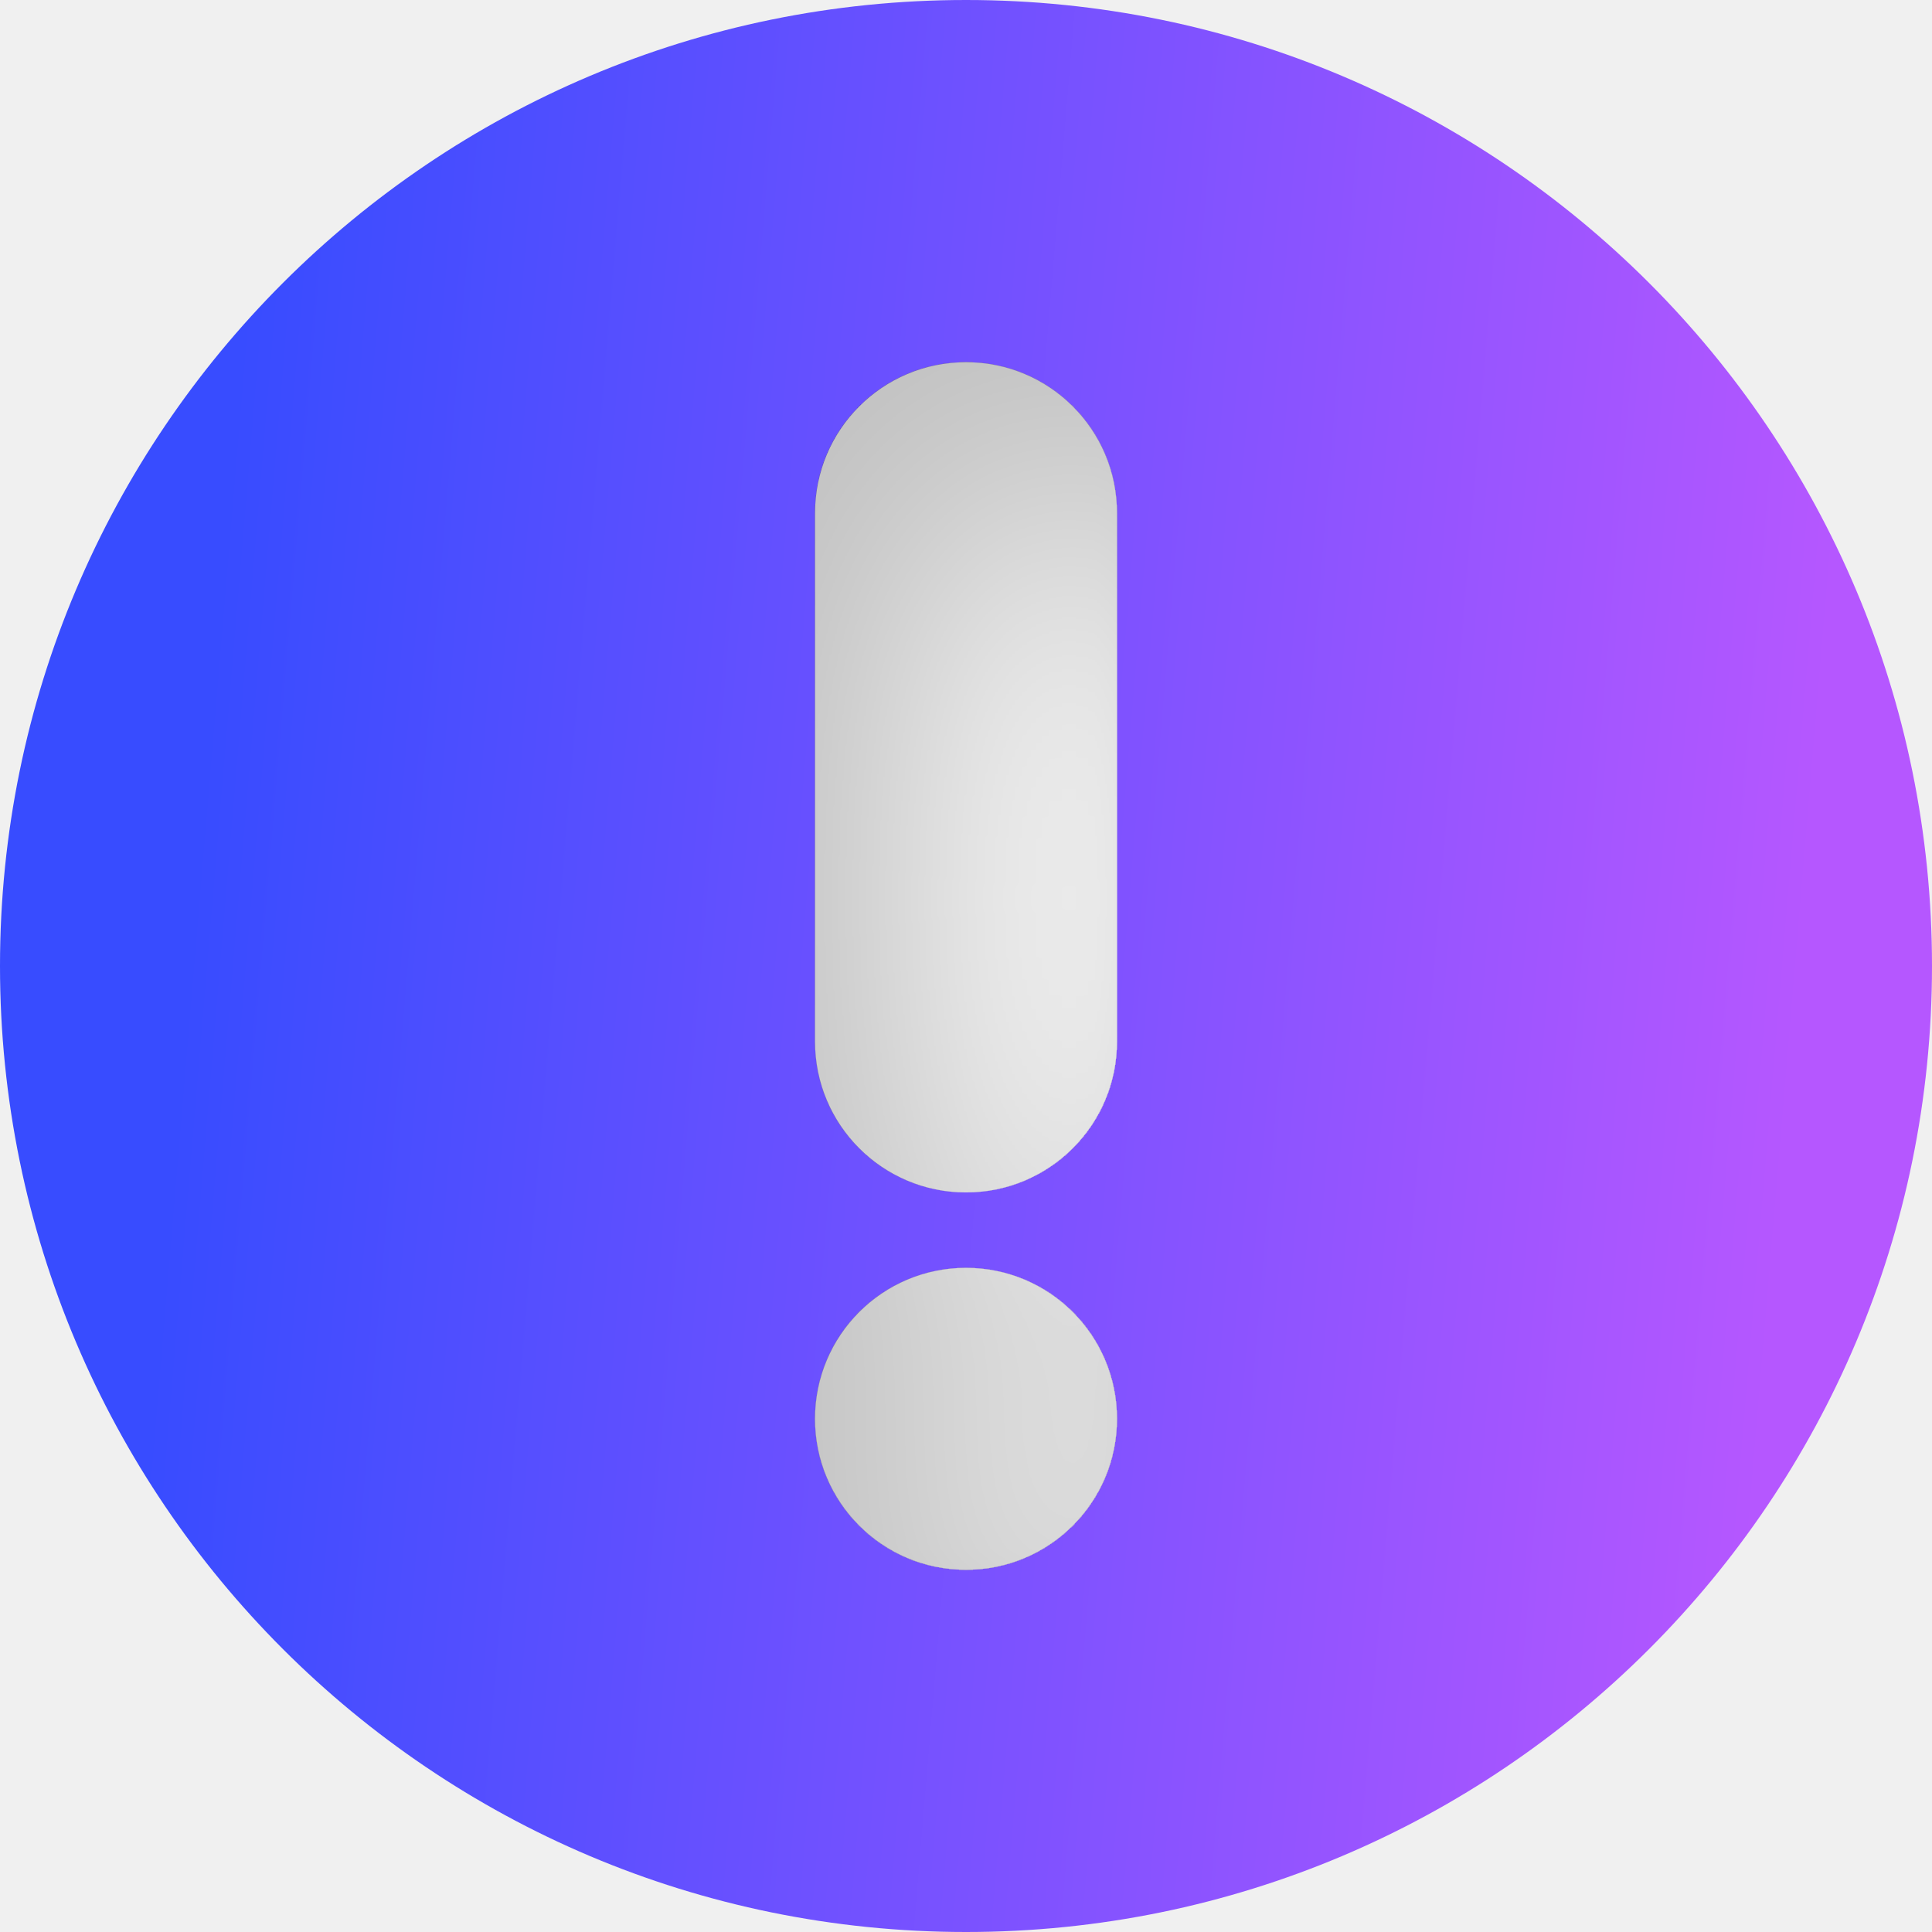
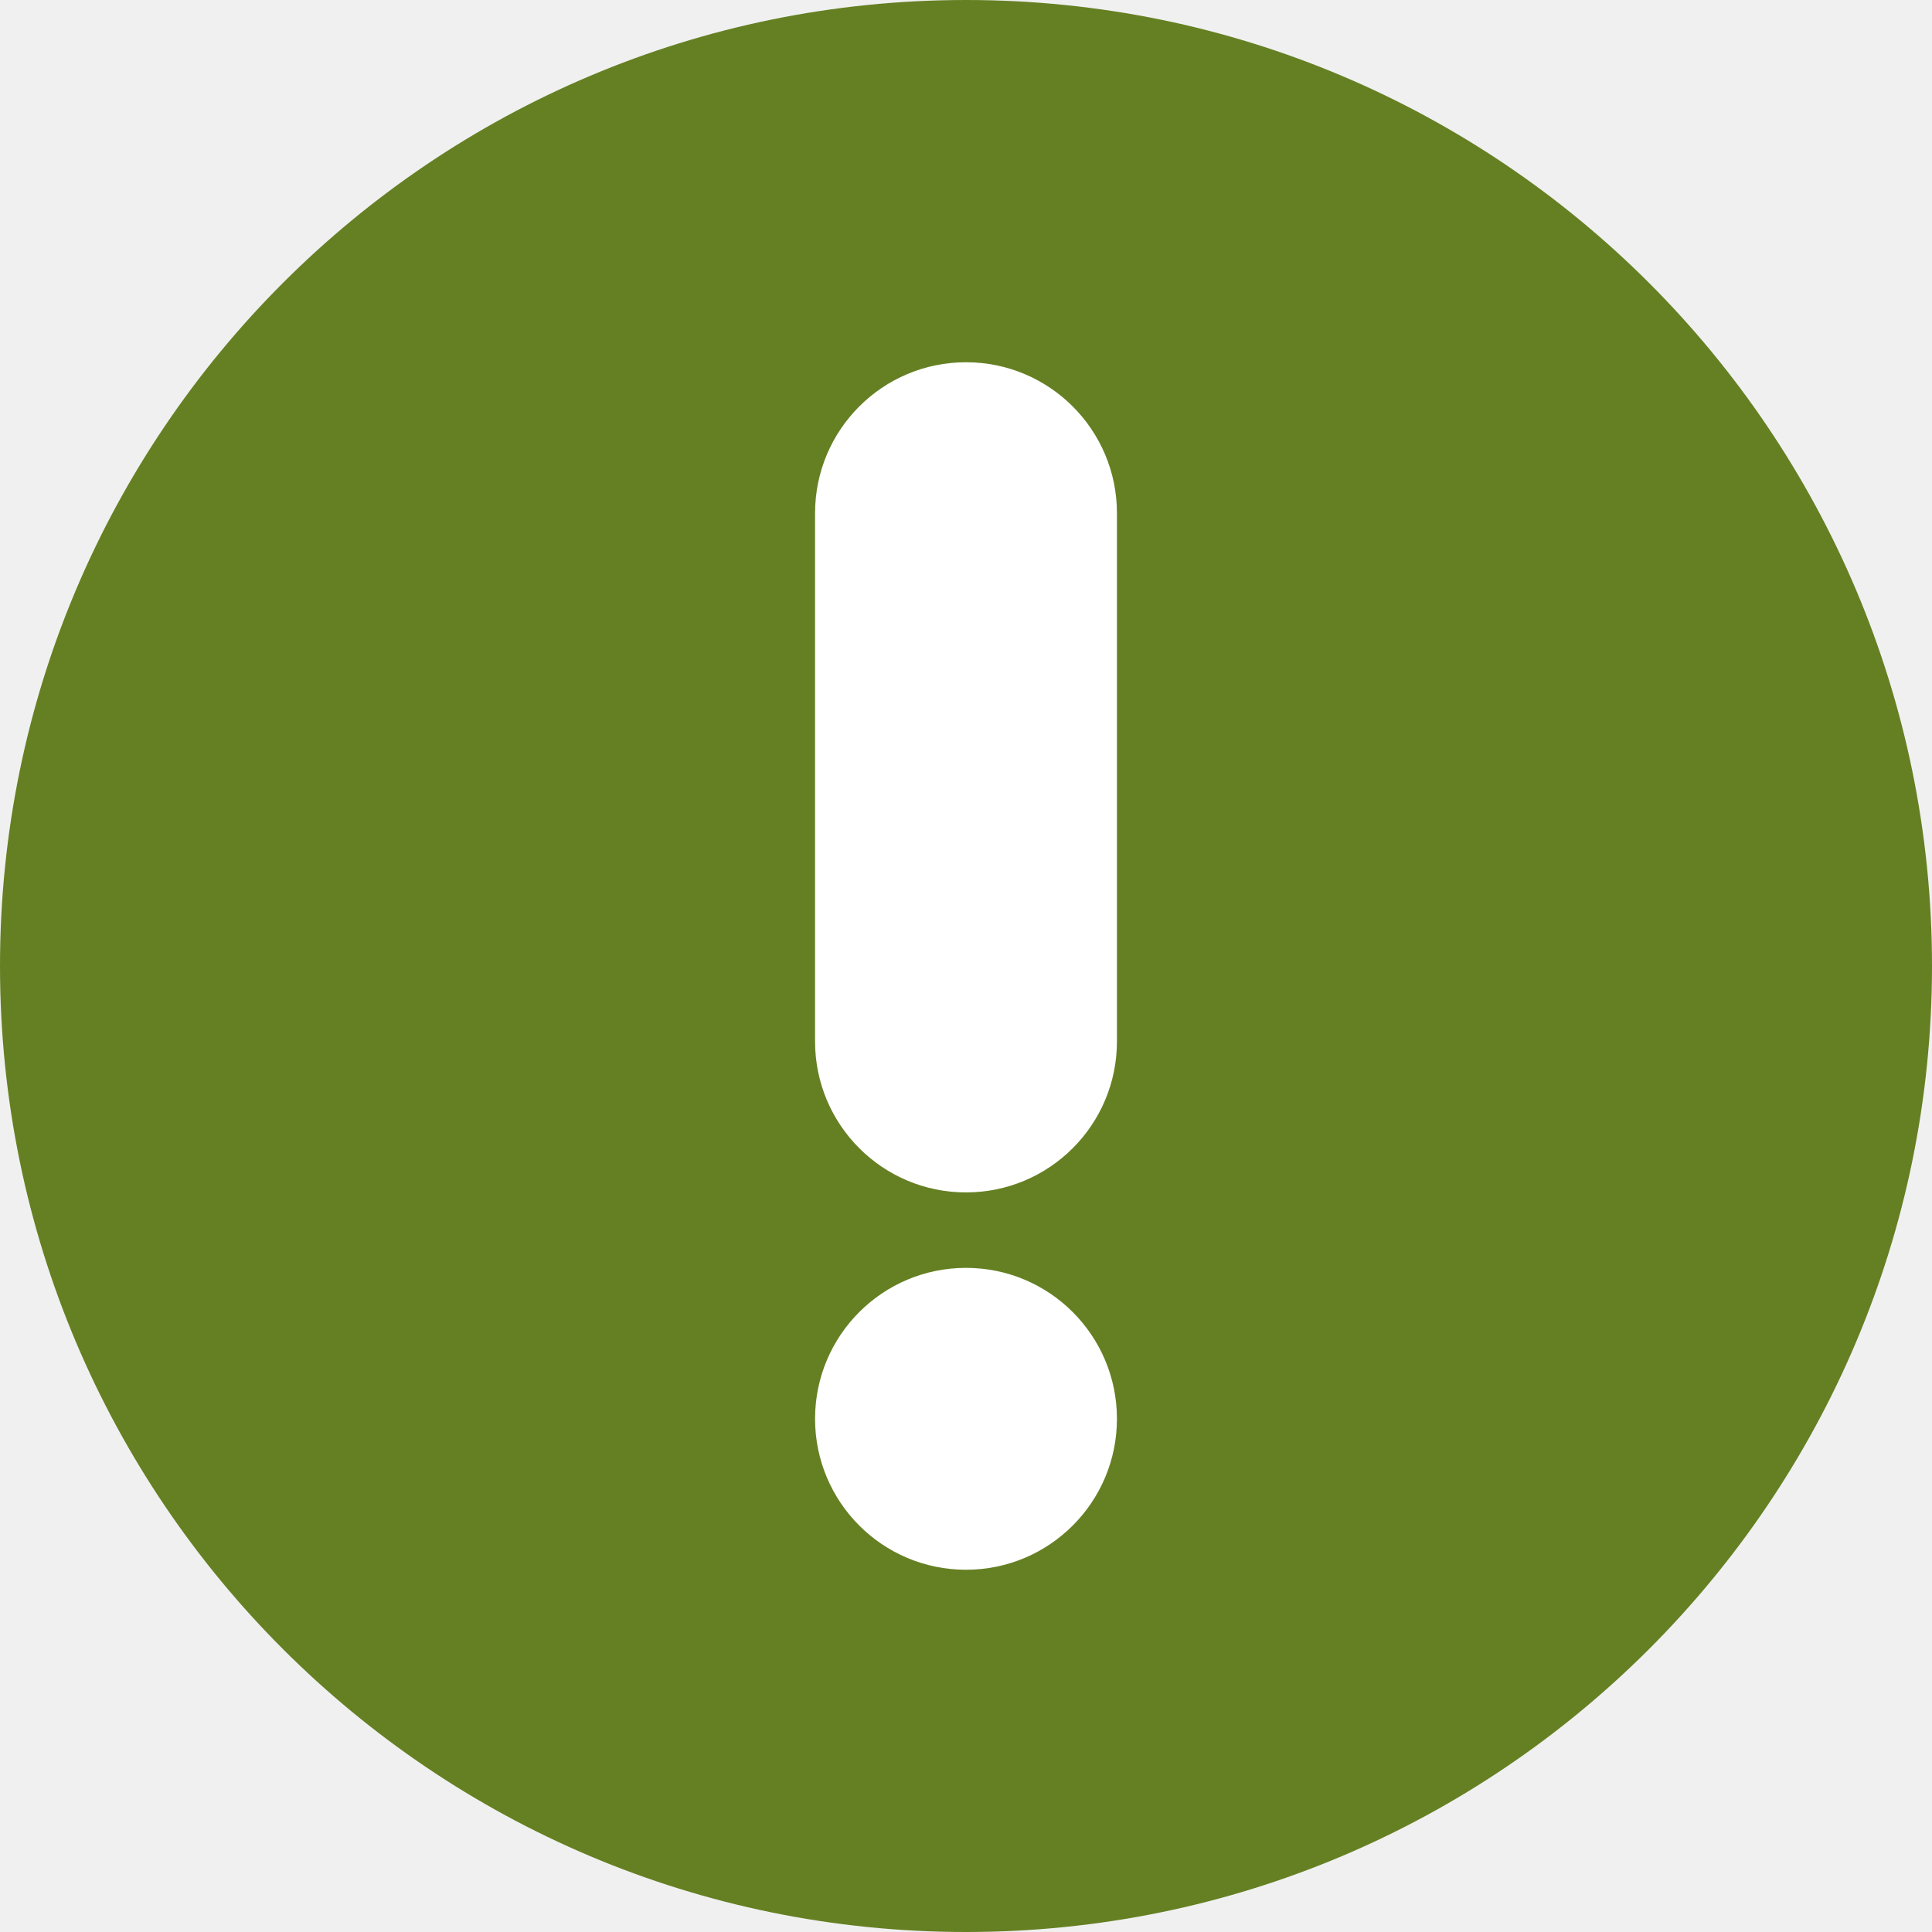
<svg xmlns="http://www.w3.org/2000/svg" width="32" height="32" viewBox="0 0 32 32" fill="none">
-   <path d="M0 16C0 7.163 7.163 0 16 0C24.837 0 32 7.163 32 16C32 24.837 24.837 32 16 32C7.163 32 0 24.837 0 16Z" fill="url(#paint0_linear_235_109)" />
-   <g filter="url(#filter0_ii_235_109)">
-     <path fill-rule="evenodd" clip-rule="evenodd" d="M16 6C17.381 6 18.5 7.119 18.5 8.5V17.25C18.5 18.631 17.381 19.75 16 19.75C14.619 19.75 13.5 18.631 13.5 17.25V8.5C13.5 7.119 14.619 6 16 6ZM16 21C17.381 21 18.5 22.119 18.5 23.5C18.5 24.881 17.381 26 16 26C14.619 26 13.5 24.881 13.5 23.5C13.5 22.119 14.619 21 16 21Z" fill="white" />
-   </g>
-   <defs>
-     <filter id="filter0_ii_235_109" x="11.5" y="4" width="9" height="24" filterUnits="userSpaceOnUse" color-interpolation-filters="sRGB">
-       <feFlood flood-opacity="0" result="BackgroundImageFix" />
-       <feBlend mode="normal" in="SourceGraphic" in2="BackgroundImageFix" result="shape" />
-       <feColorMatrix in="SourceAlpha" type="matrix" values="0 0 0 0 0 0 0 0 0 0 0 0 0 0 0 0 0 0 127 0" result="hardAlpha" />
-       <feOffset dx="-2" dy="-2" />
-       <feGaussianBlur stdDeviation="2.5" />
-       <feComposite in2="hardAlpha" operator="arithmetic" k2="-1" k3="1" />
-       <feColorMatrix type="matrix" values="0 0 0 0 1 0 0 0 0 1 0 0 0 0 1 0 0 0 0.5 0" />
-       <feBlend mode="normal" in2="shape" result="effect1_innerShadow_235_109" />
-       <feColorMatrix in="SourceAlpha" type="matrix" values="0 0 0 0 0 0 0 0 0 0 0 0 0 0 0 0 0 0 127 0" result="hardAlpha" />
-       <feOffset dx="2" dy="2" />
-       <feGaussianBlur stdDeviation="2.5" />
-       <feComposite in2="hardAlpha" operator="arithmetic" k2="-1" k3="1" />
-       <feColorMatrix type="matrix" values="0 0 0 0 0 0 0 0 0 0 0 0 0 0 0 0 0 0 0.25 0" />
-       <feBlend mode="normal" in2="effect1_innerShadow_235_109" result="effect2_innerShadow_235_109" />
-     </filter>
-     <linearGradient id="paint0_linear_235_109" x1="4.118" y1="3.945" x2="30.663" y2="6.17" gradientUnits="userSpaceOnUse">
-       <stop stop-color="#384CFF" />
-       <stop offset="1" stop-color="#B557FF" />
-     </linearGradient>
-   </defs>
+   <path d="M0 16C0 7.163 7.163 0 16 0C24.837 0 32 7.163 32 16C32 24.837 24.837 32 16 32C7.163 32 0 24.837 0 16Z" fill="#658023" />
+   <path fill-rule="evenodd" clip-rule="evenodd" d="M16 6C17.381 6 18.5 7.119 18.5 8.5V17.25C18.5 18.631 17.381 19.75 16 19.75C14.619 19.75 13.5 18.631 13.5 17.25V8.5C13.5 7.119 14.619 6 16 6ZM16 21C17.381 21 18.5 22.119 18.5 23.5C18.5 24.881 17.381 26 16 26C14.619 26 13.5 24.881 13.5 23.5C13.5 22.119 14.619 21 16 21Z" fill="white" />
</svg>
